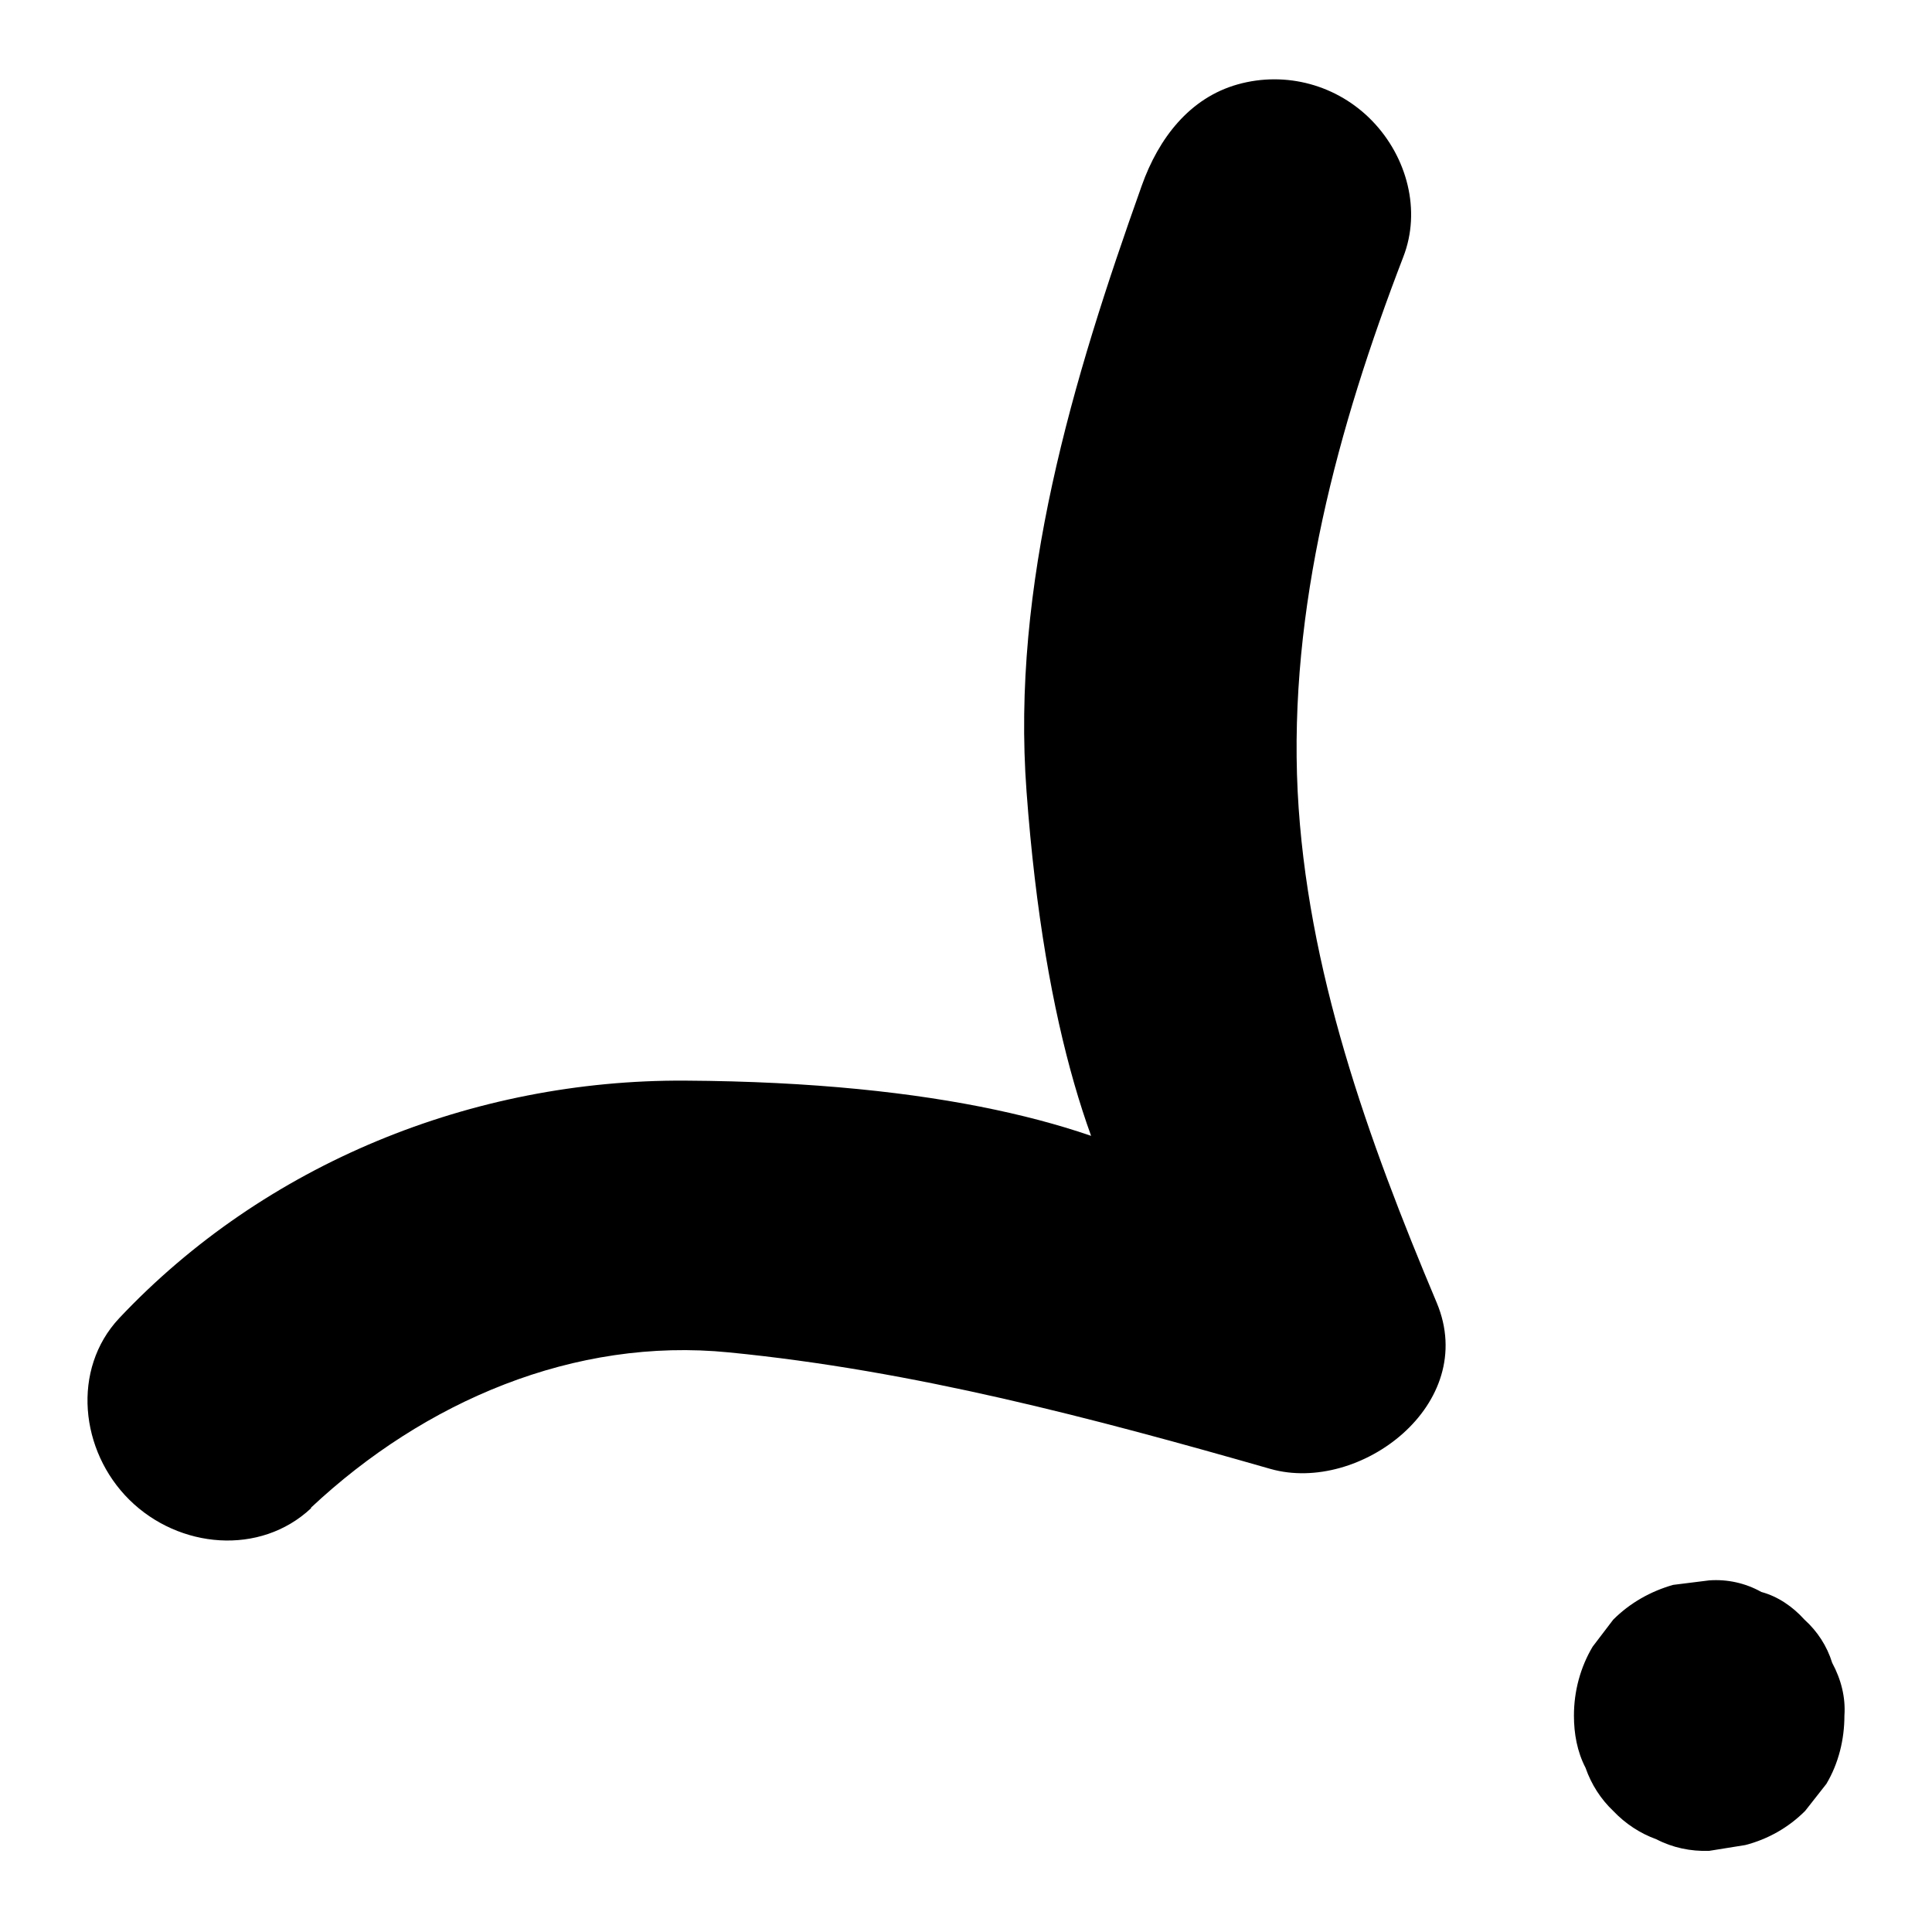
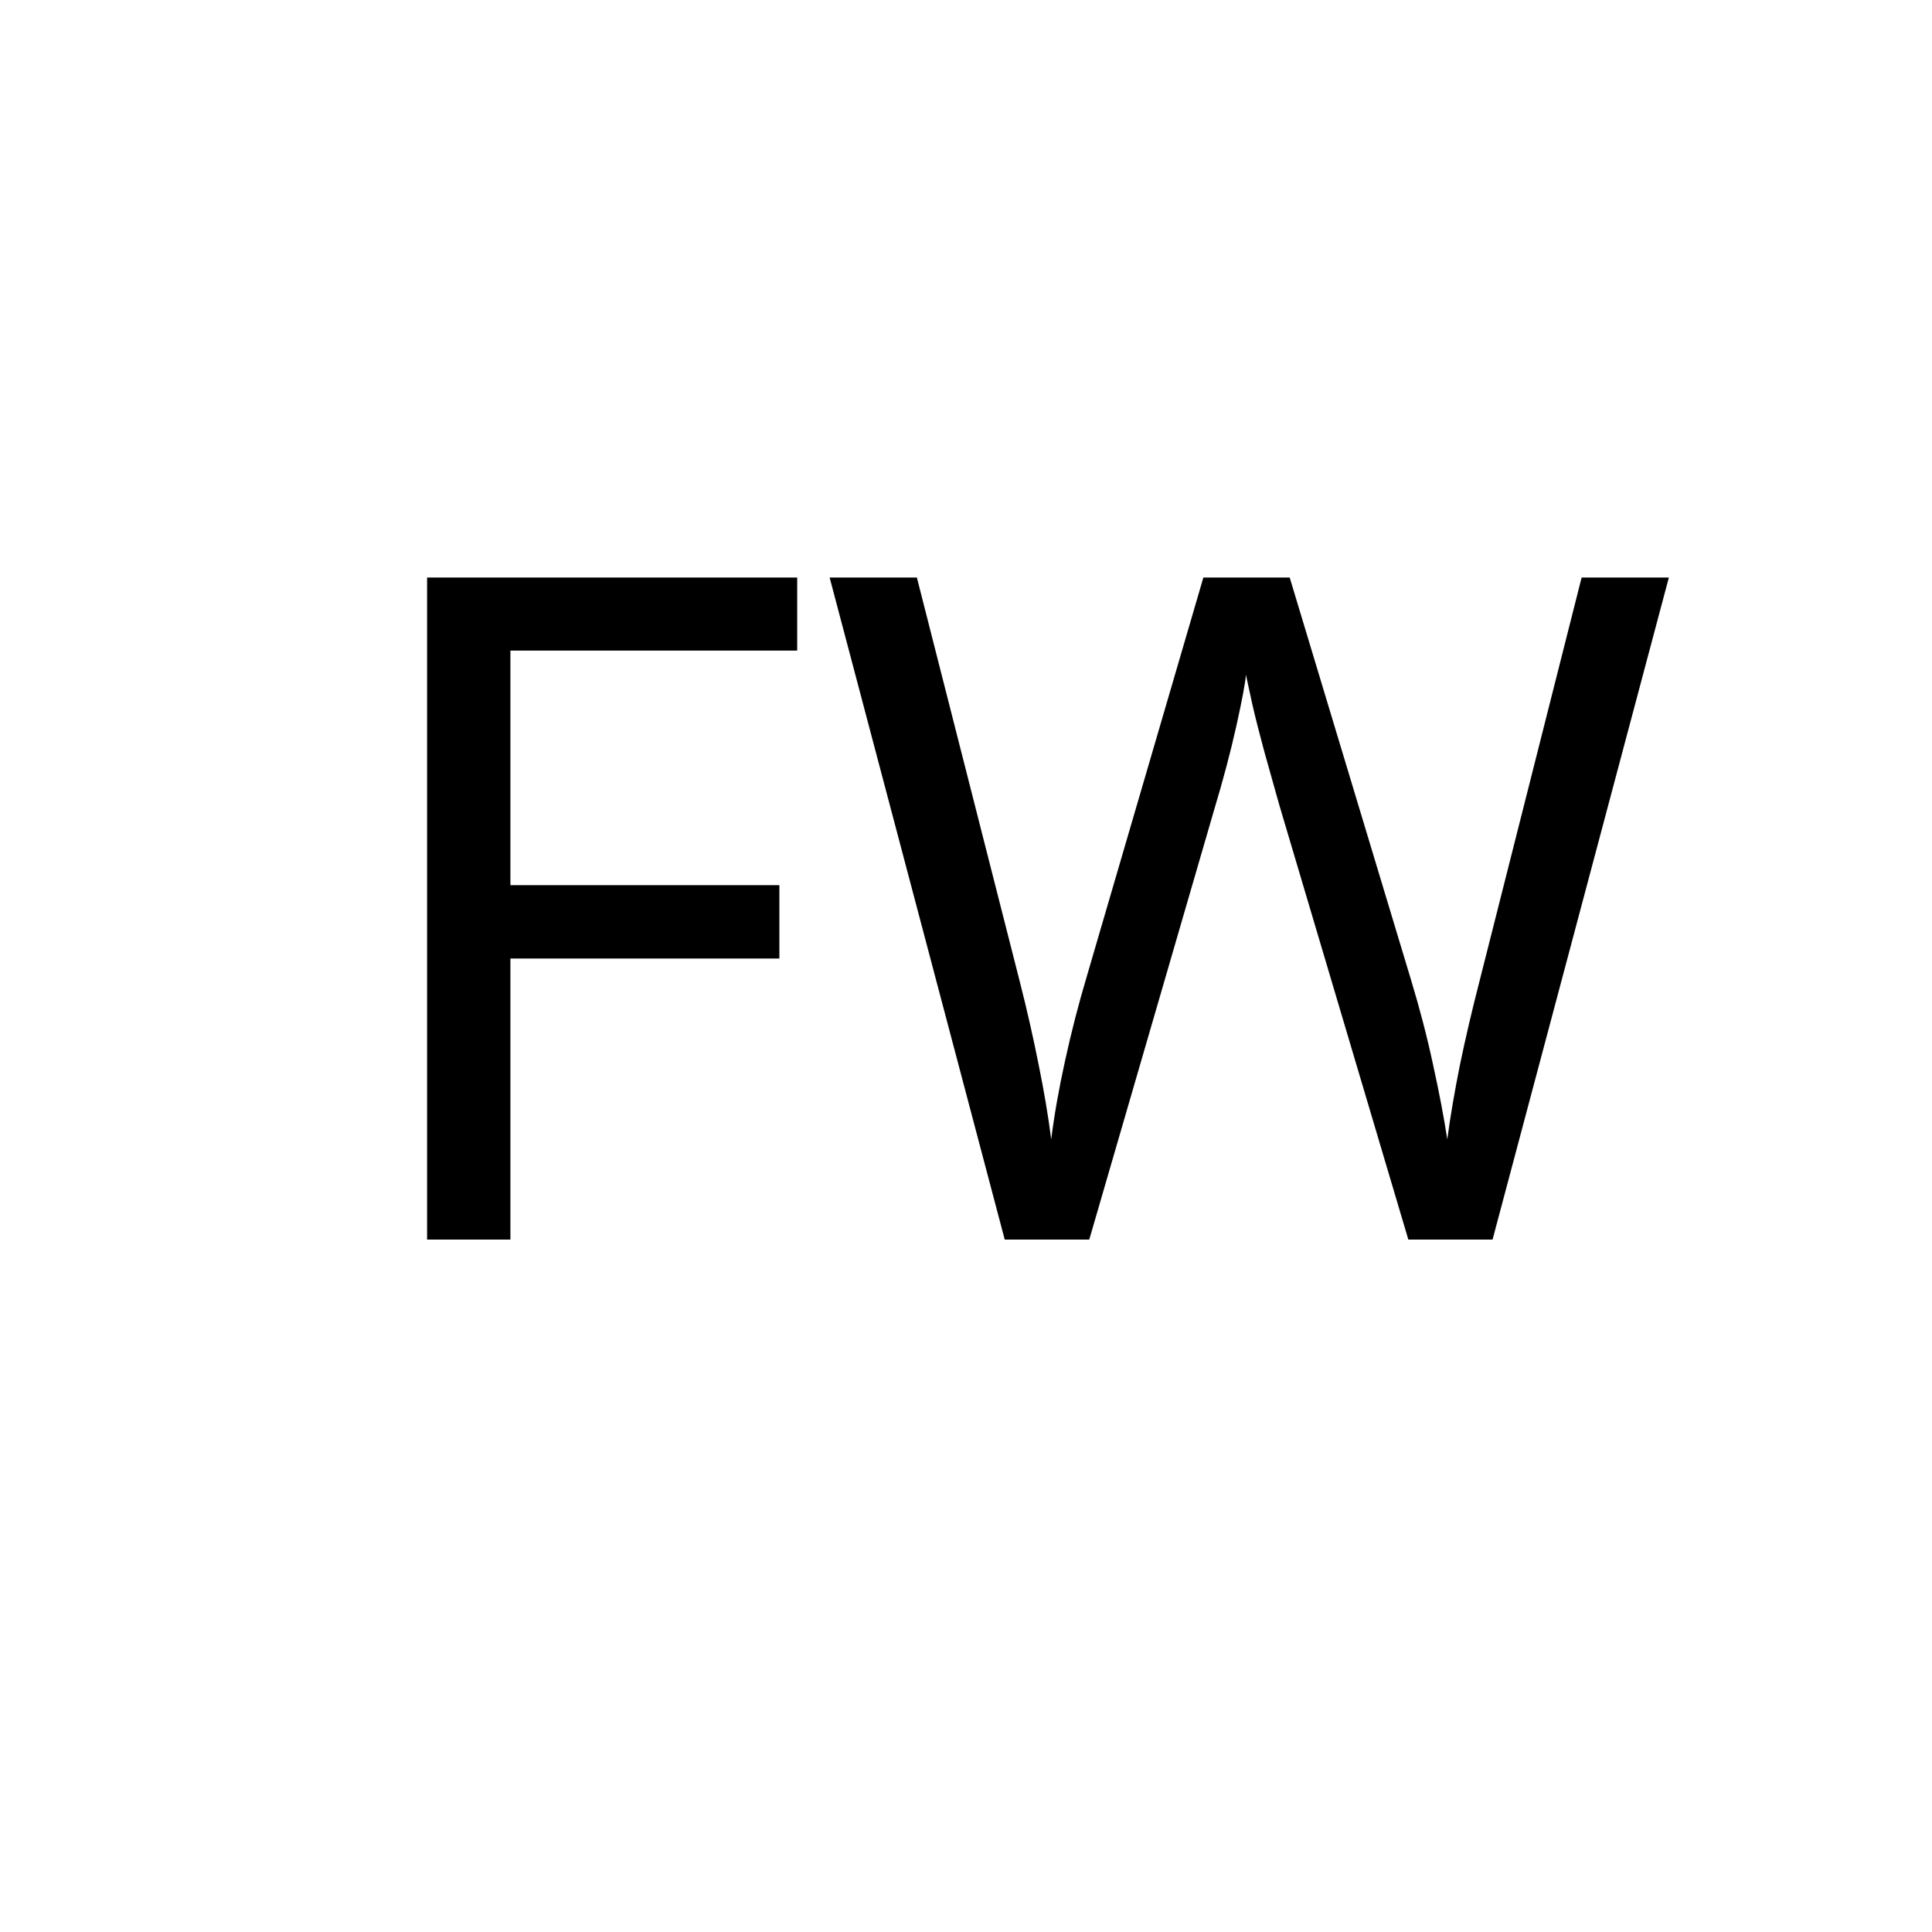
- <svg xmlns="http://www.w3.org/2000/svg" id="svg7" viewBox="0 0 30 30">
+ <svg xmlns="http://www.w3.org/2000/svg" id="Layer_1" data-name="Layer 1" viewBox="0 0 100 100">
  <defs>
    <style>
      .cls-1 {
-         stroke-width: 0px;
+         font-family: MyriadPro-Regular, 'Myriad Pro';
+         font-size: 48px;
      }
    </style>
  </defs>
-   <g id="surface1">
-     <path id="path2" class="cls-1" d="m4.83,23.41c1.76-1.65,4.09-2.65,6.49-2.41,2.86.28,5.65,1.02,8.41,1.81,1.38.39,3.24-1,2.58-2.58-1.07-2.54-2.02-5.18-2.16-7.94-.14-2.84.62-5.65,1.64-8.3.28-.72.06-1.55-.48-2.11-.54-.56-1.34-.78-2.09-.57-.75.21-1.23.84-1.49,1.57-1.08,3.03-2.03,6.2-1.79,9.41,1.11,15.11,10.53,4.58-5.3,4.49-3.3-.02-6.53,1.29-8.79,3.69-.74.79-.61,2.06.16,2.82.77.76,2.03.87,2.82.13Z" />
-     <path id="path4" class="cls-1" d="m28.64,26.64c.02-.28-.05-.56-.19-.82-.08-.26-.23-.49-.43-.67-.18-.2-.41-.36-.67-.43-.25-.14-.53-.2-.81-.18l-.56.07c-.35.1-.67.28-.93.54l-.32.42c-.19.32-.29.69-.29,1.07,0,.28.05.56.18.81.09.26.24.49.43.67.19.2.42.35.67.44.25.13.53.19.82.18l.56-.09c.35-.09.67-.27.93-.53l.33-.42c.19-.32.28-.69.28-1.06Z" />
-   </g>
+   <text class="cls-1" transform="translate(17.45 64.16)">
+     <tspan x="0" y="0">FW</tspan>
+   </text>
</svg>
